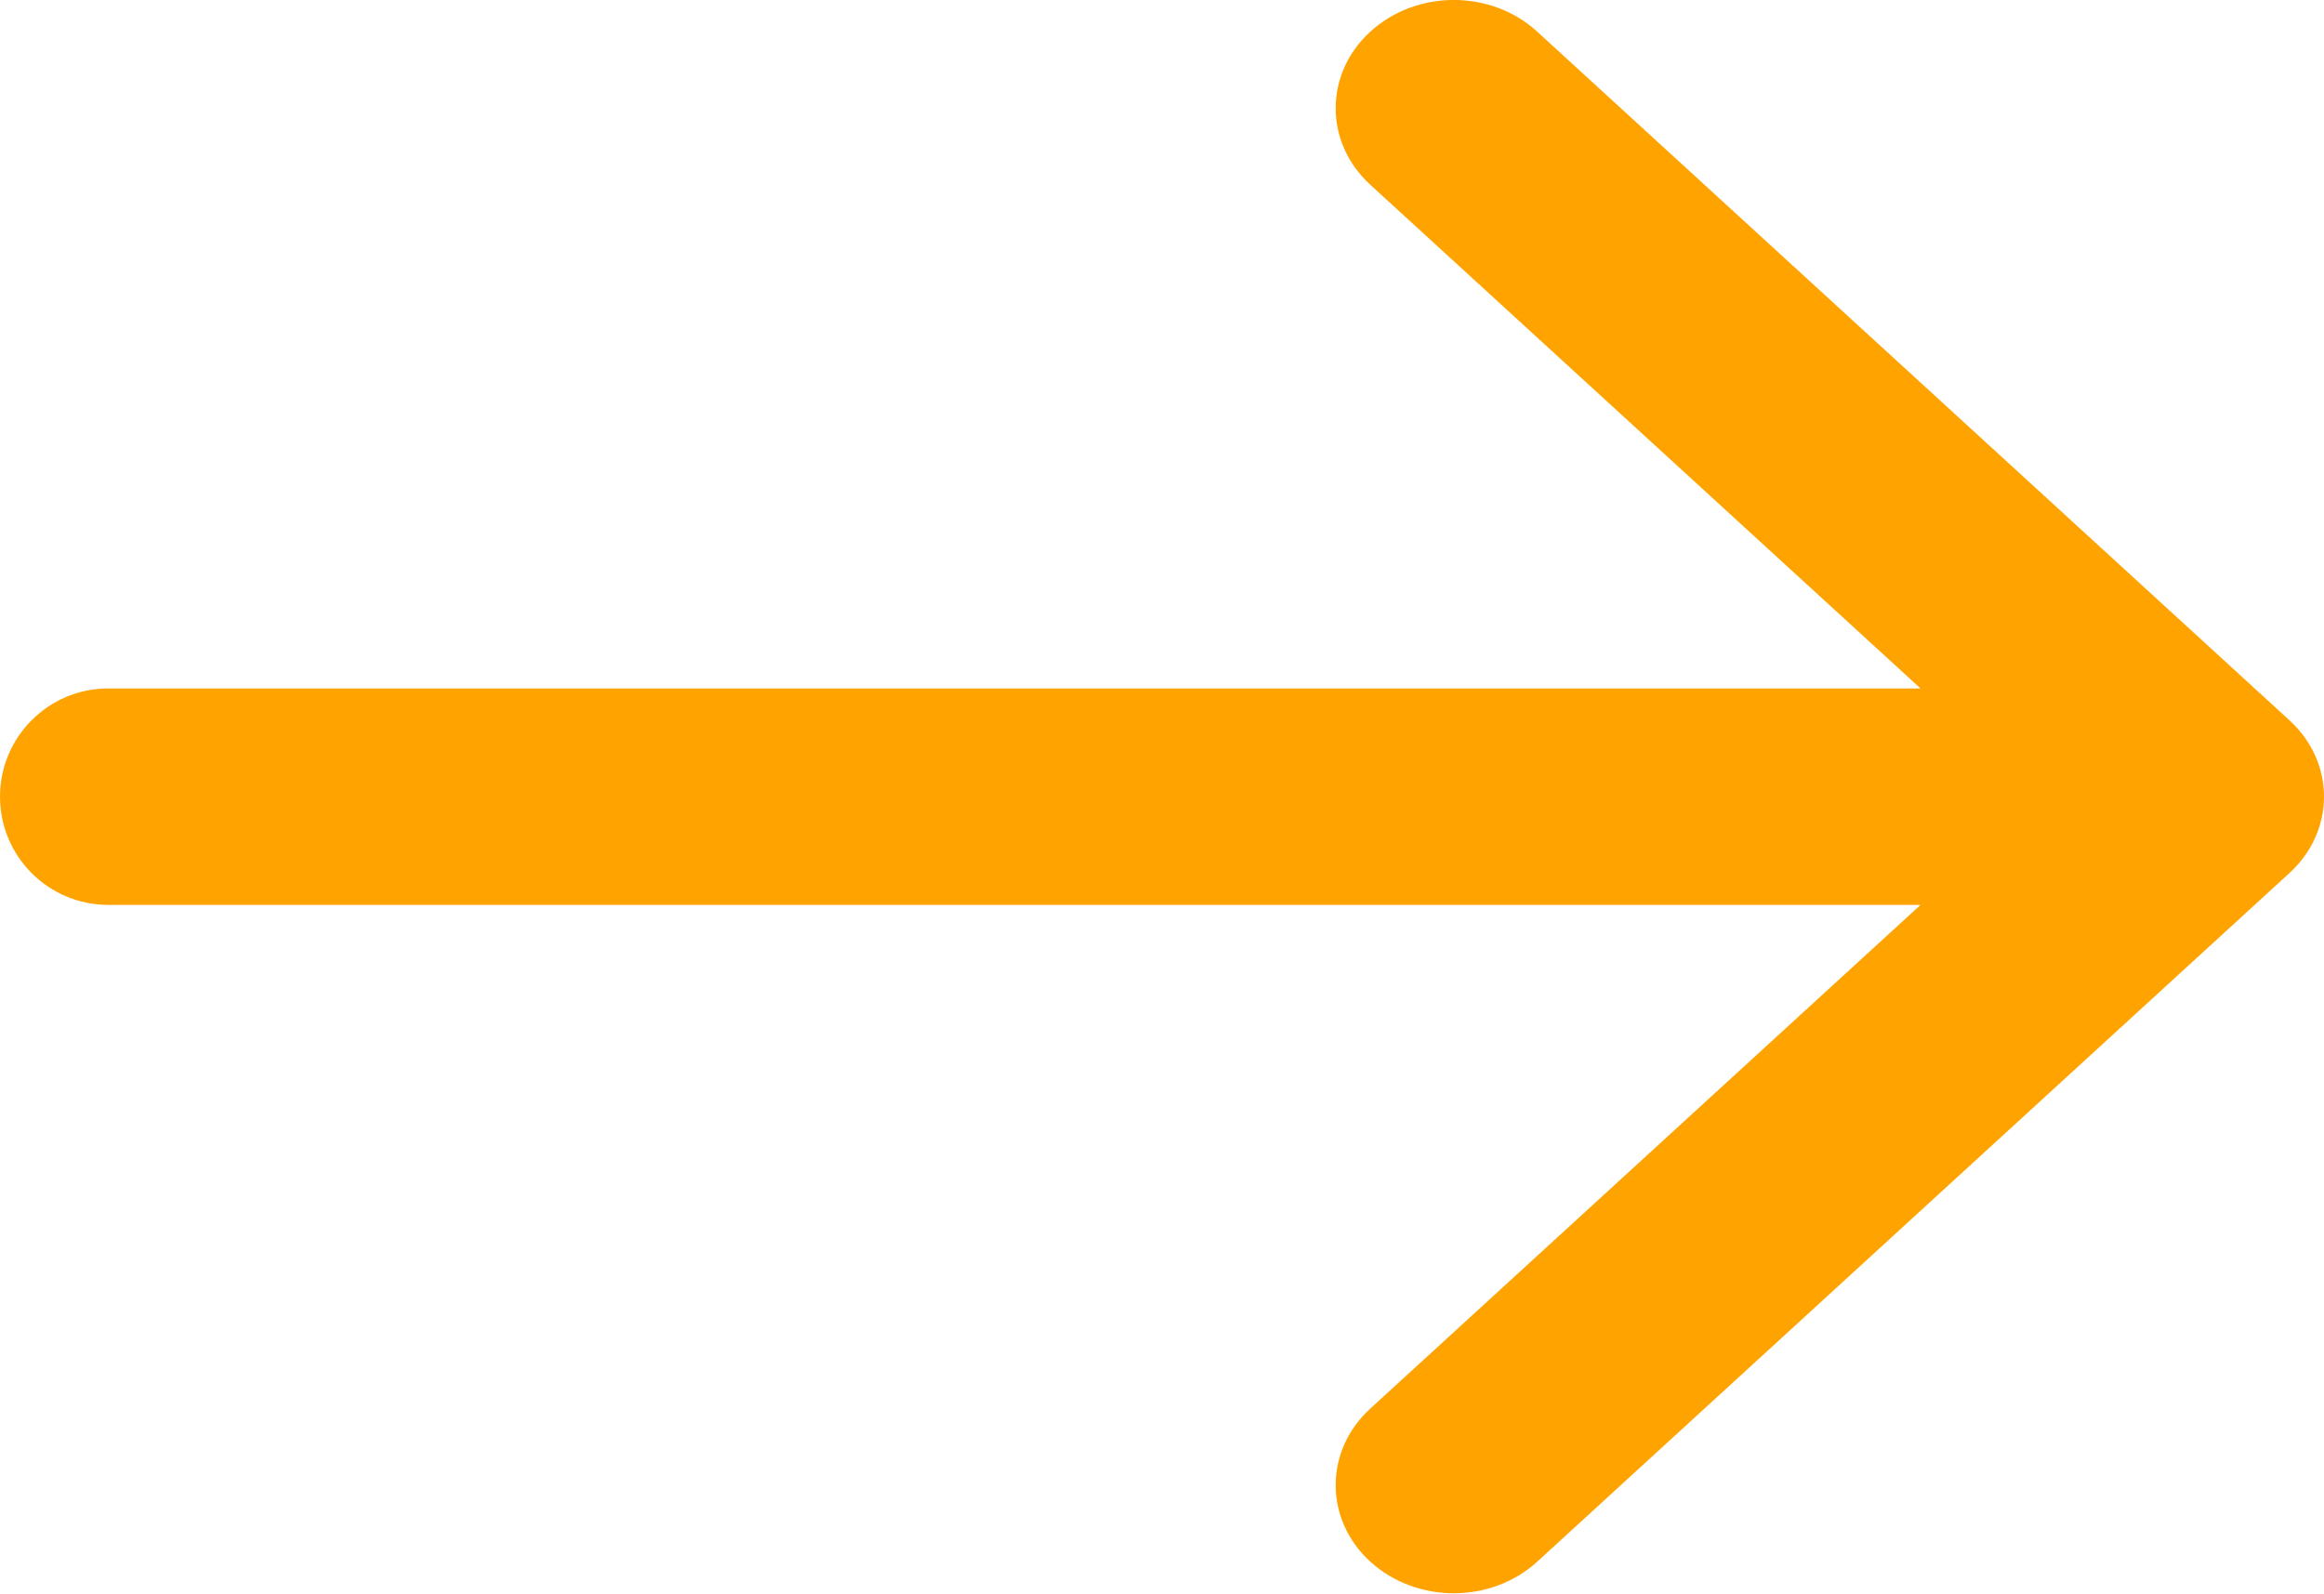
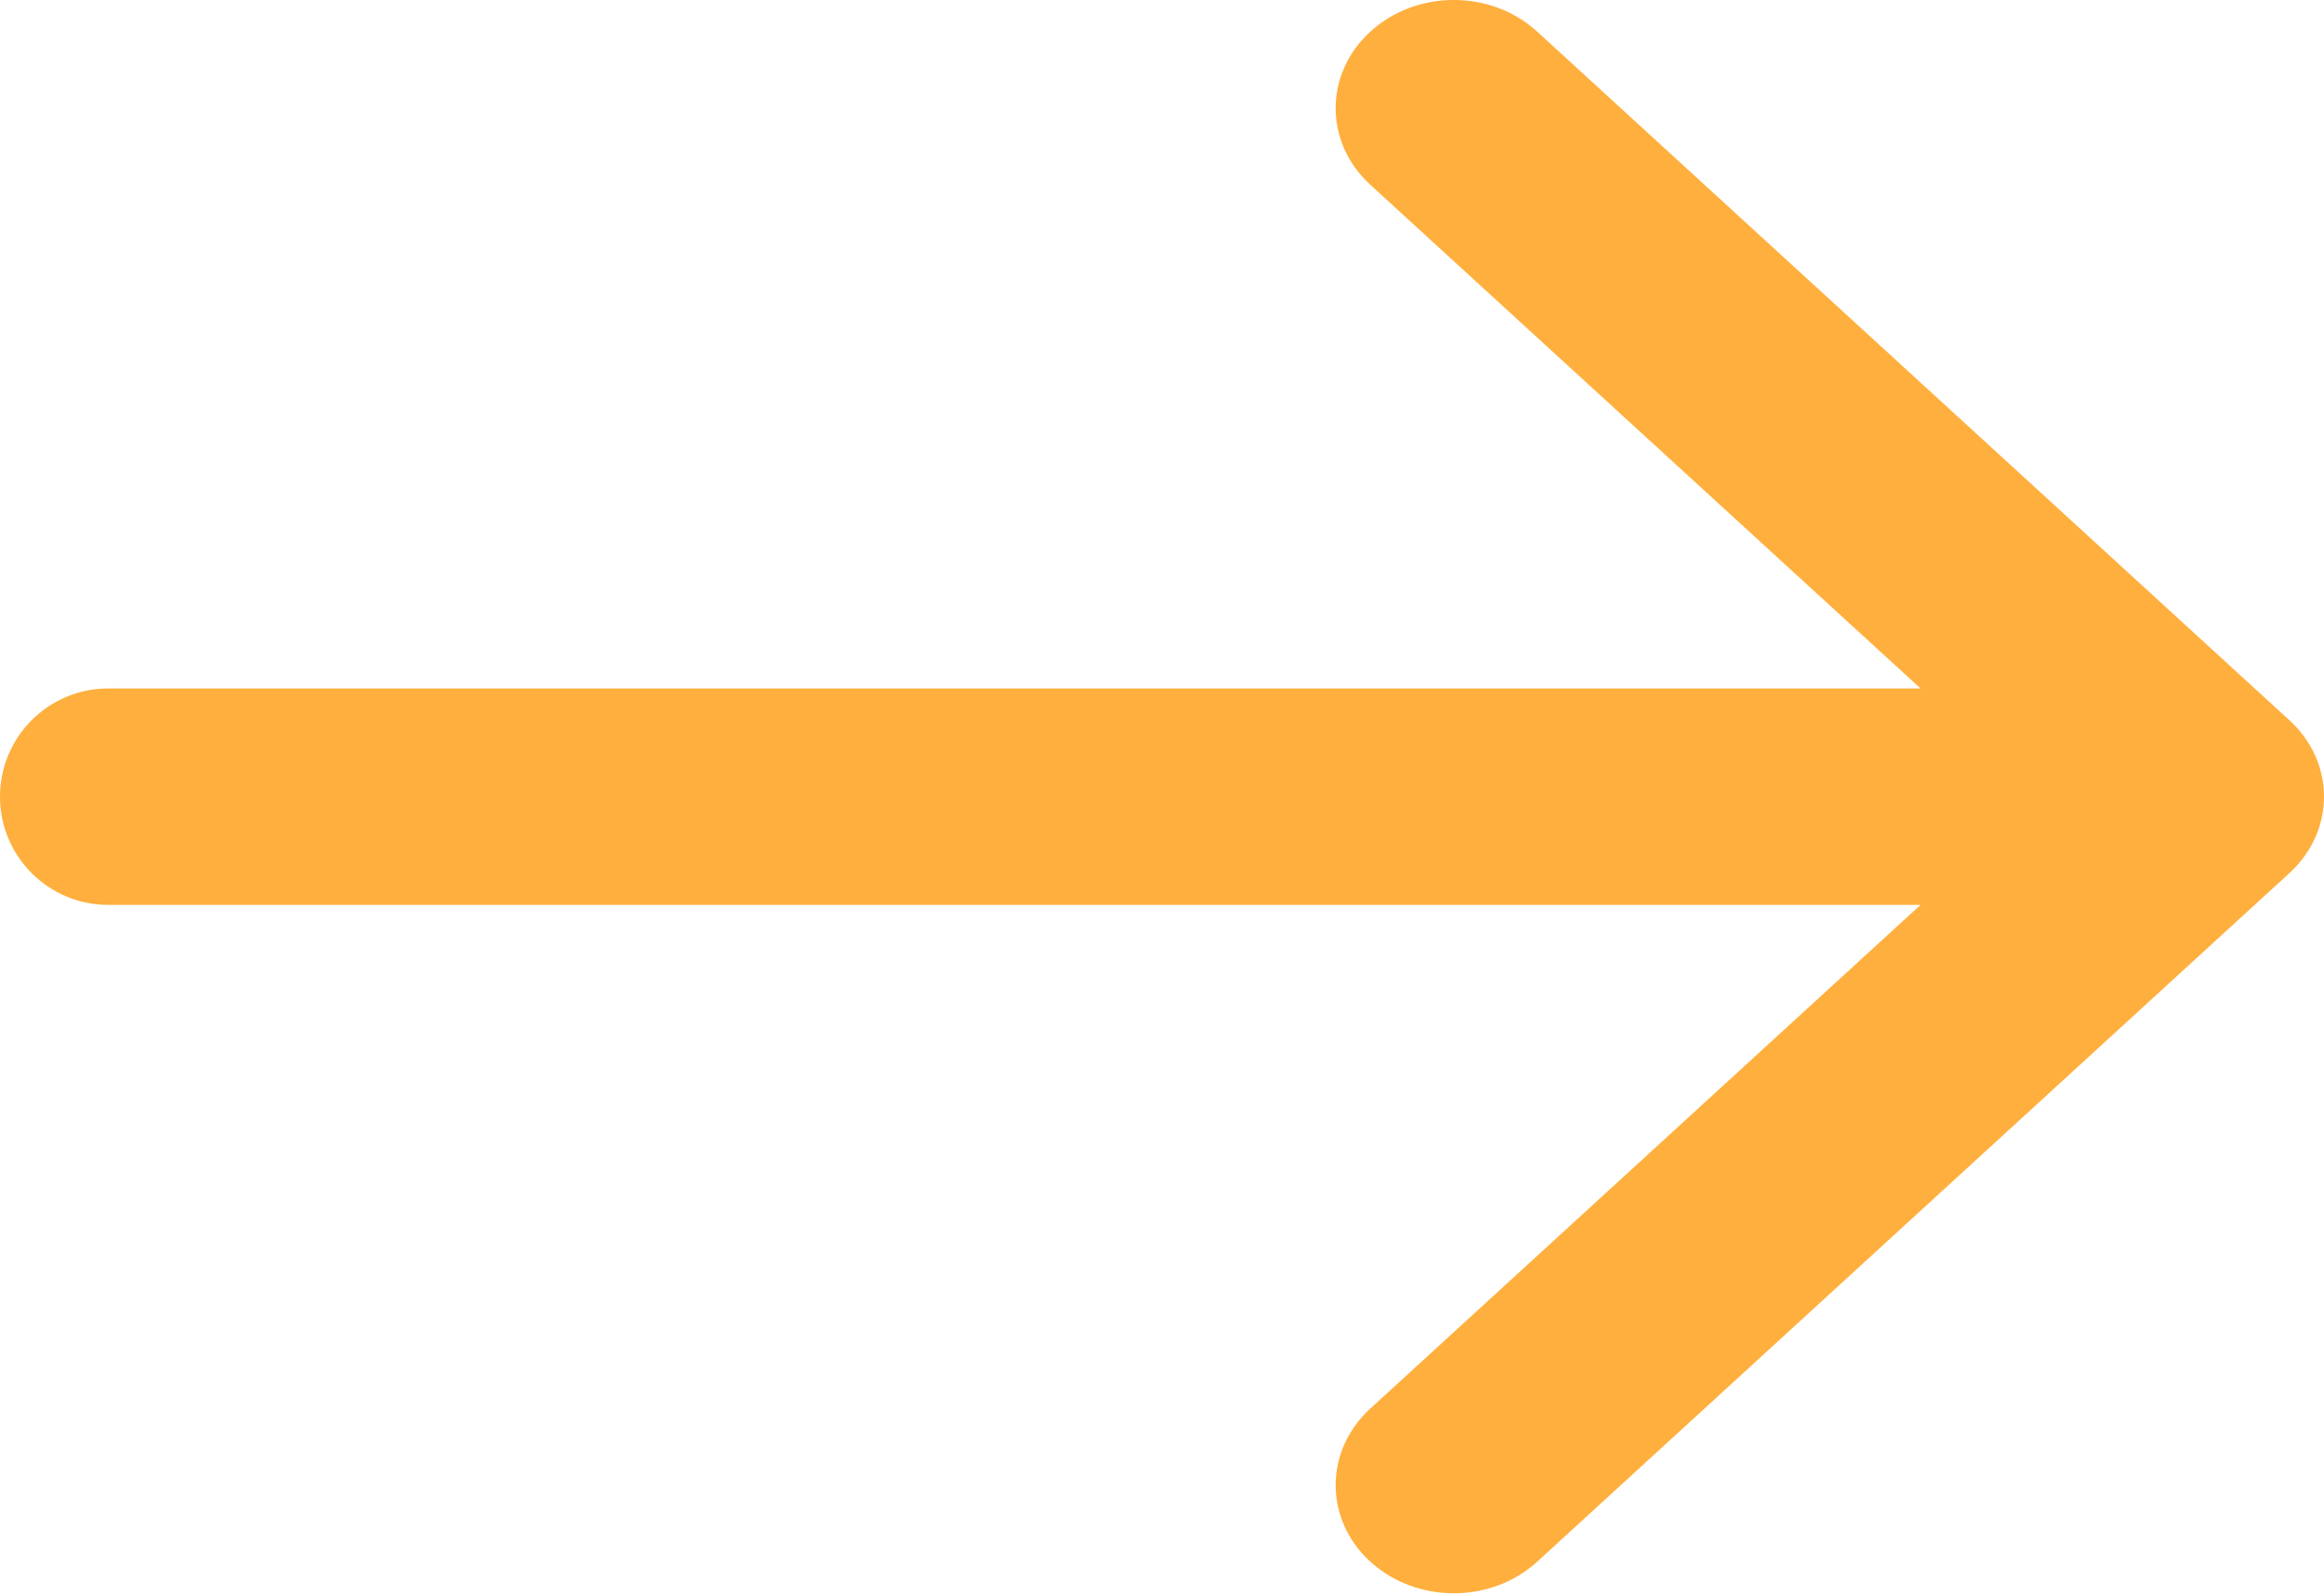
<svg xmlns="http://www.w3.org/2000/svg" fill="none" viewBox="0 0 17.5 12" id="content">
-   <path fill-rule="evenodd" clip-rule="evenodd" d="M11.576 0.239L17.239 5.424C17.587 5.742 17.587 6.258 17.239 6.576L11.576 11.761C11.229 12.079 10.666 12.079 10.318 11.761C9.971 11.443 9.971 10.927 10.318 10.609L14.462 6.815H0.815C0.365 6.815 0 6.45 0 6C0 5.55 0.365 5.185 0.815 5.185H14.462L10.318 1.391C9.971 1.073 9.971 0.557 10.318 0.239C10.666 -0.08 11.229 -0.08 11.576 0.239Z" fill="#FFA301" />
+   <path fill-rule="evenodd" clip-rule="evenodd" d="M11.576 0.239L17.239 5.424C17.587 5.742 17.587 6.258 17.239 6.576L11.576 11.761C11.229 12.079 10.666 12.079 10.318 11.761C9.971 11.443 9.971 10.927 10.318 10.609L14.462 6.815H0.815C0.365 6.815 0 6.45 0 6C0 5.55 0.365 5.185 0.815 5.185H14.462L10.318 1.391C9.971 1.073 9.971 0.557 10.318 0.239C10.666 -0.08 11.229 -0.08 11.576 0.239Z" fill="#FFAf3d" />
</svg>
